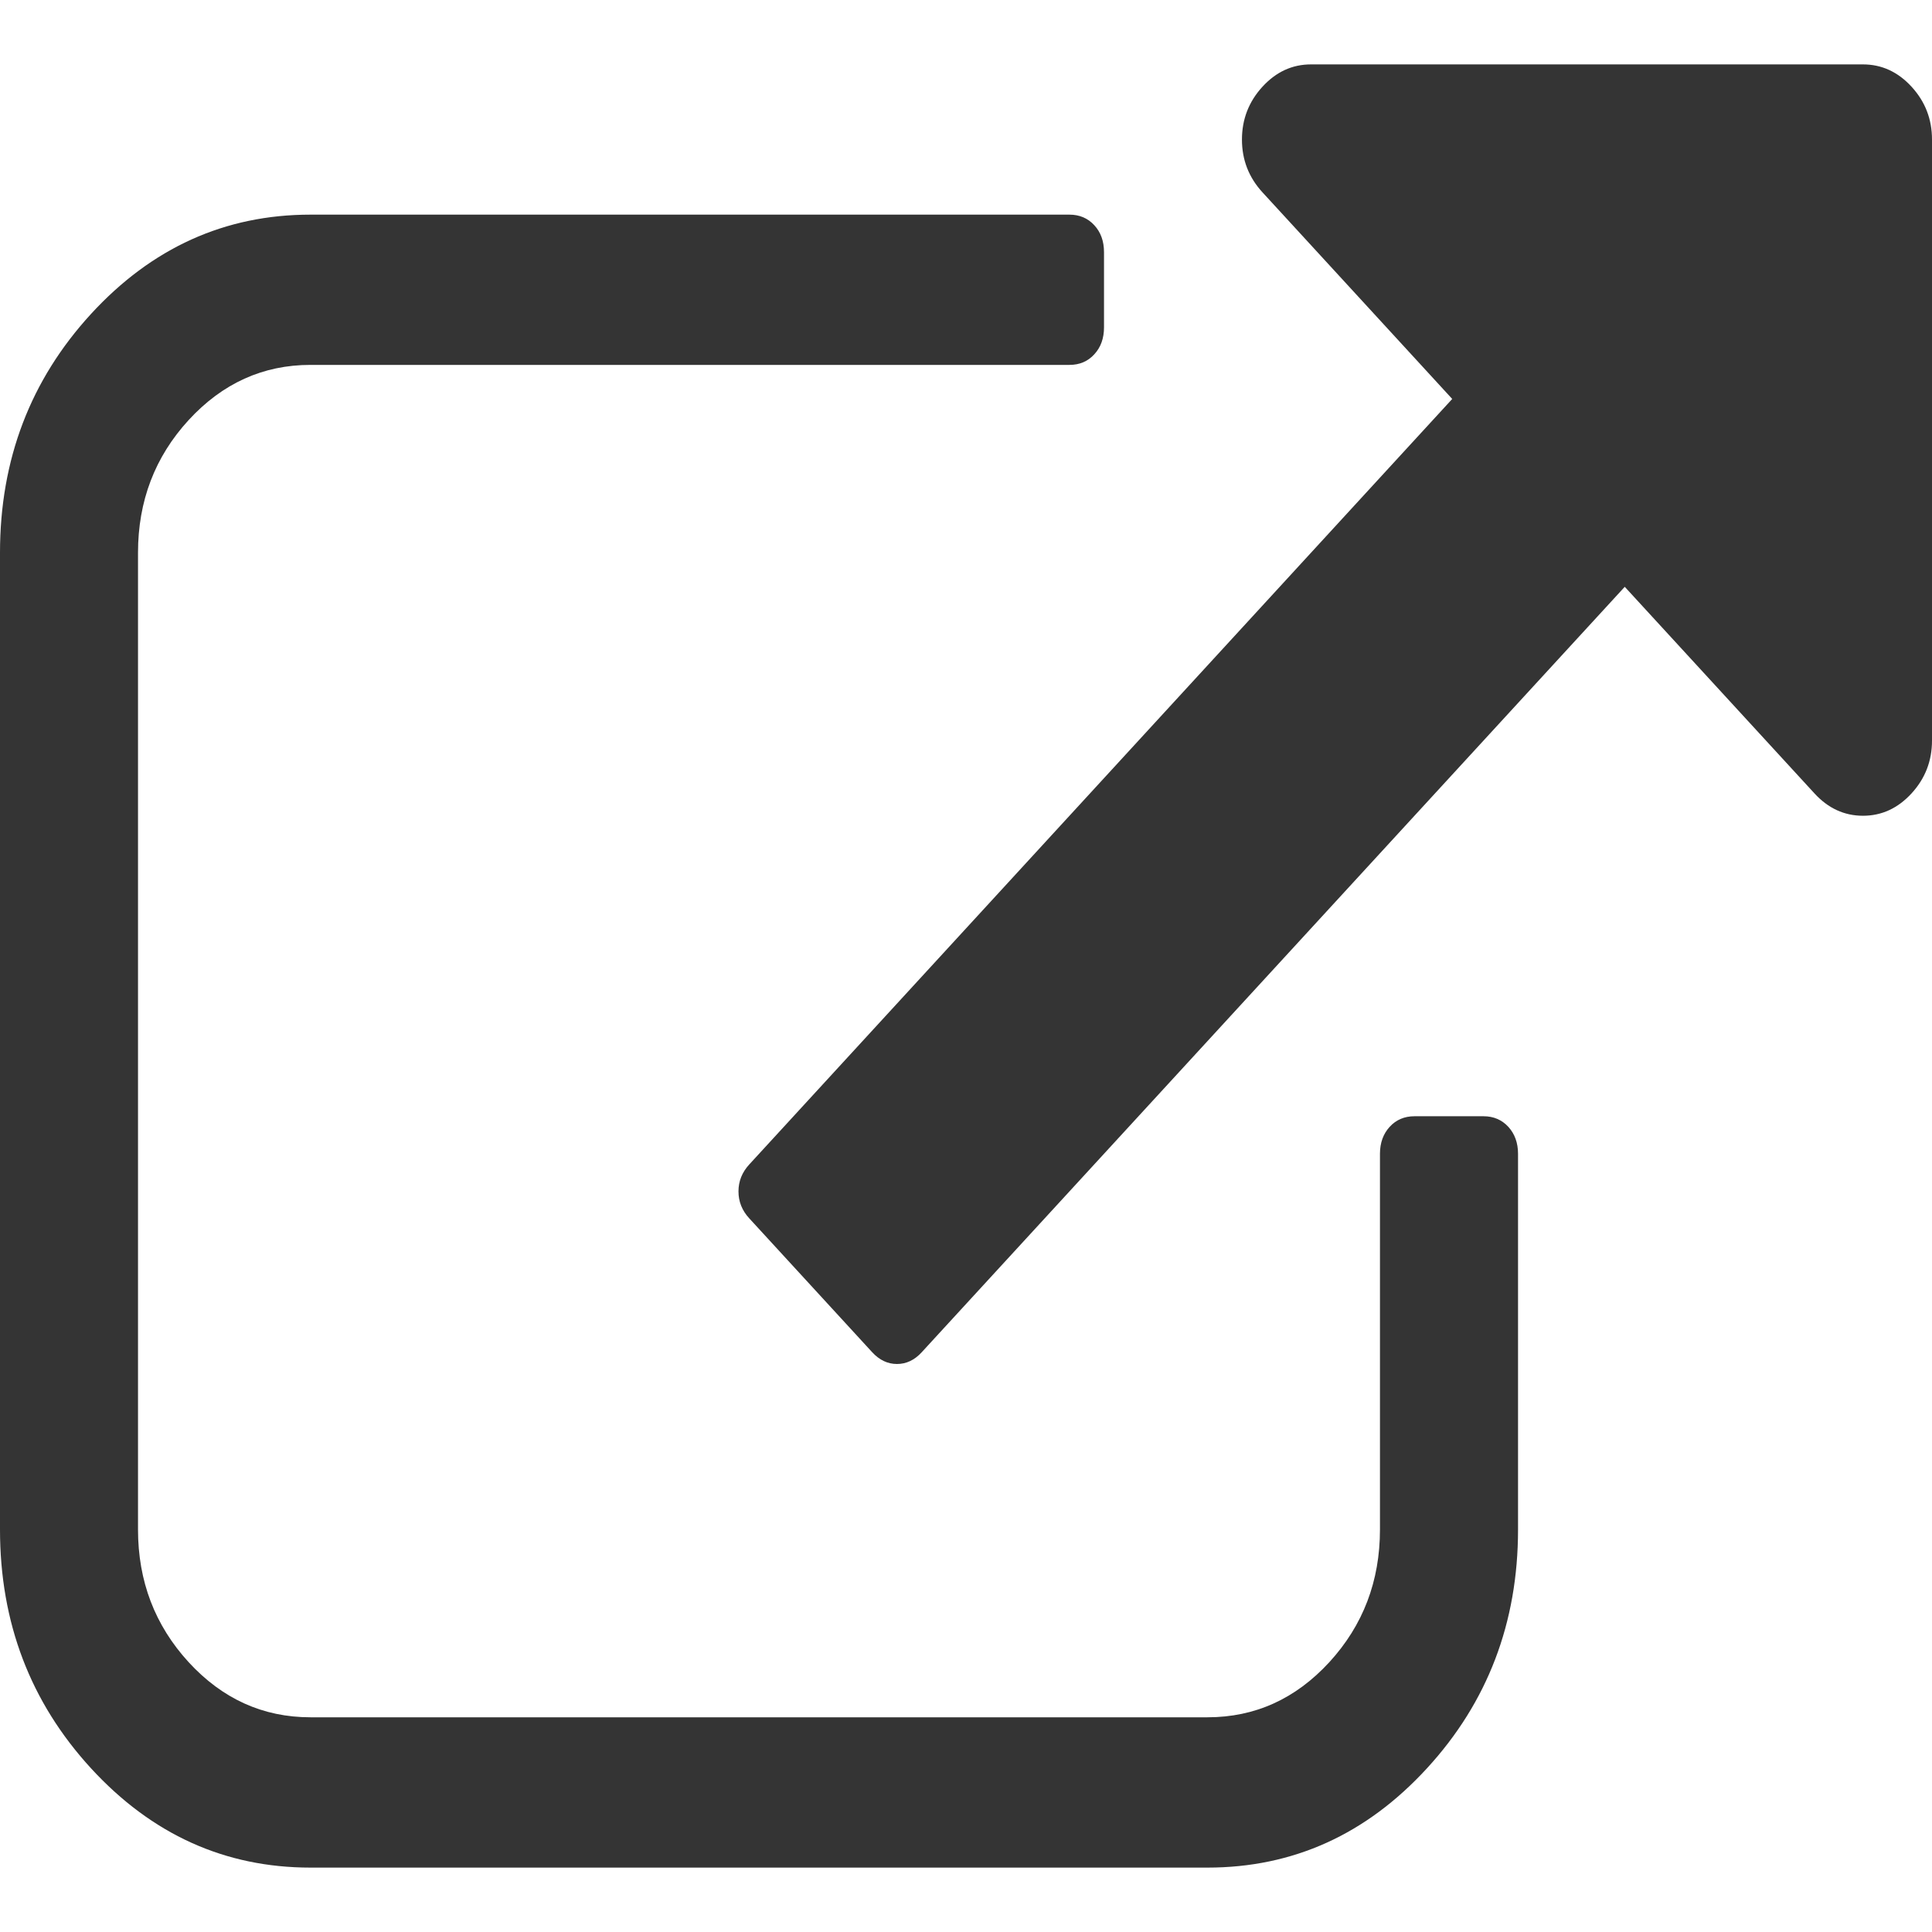
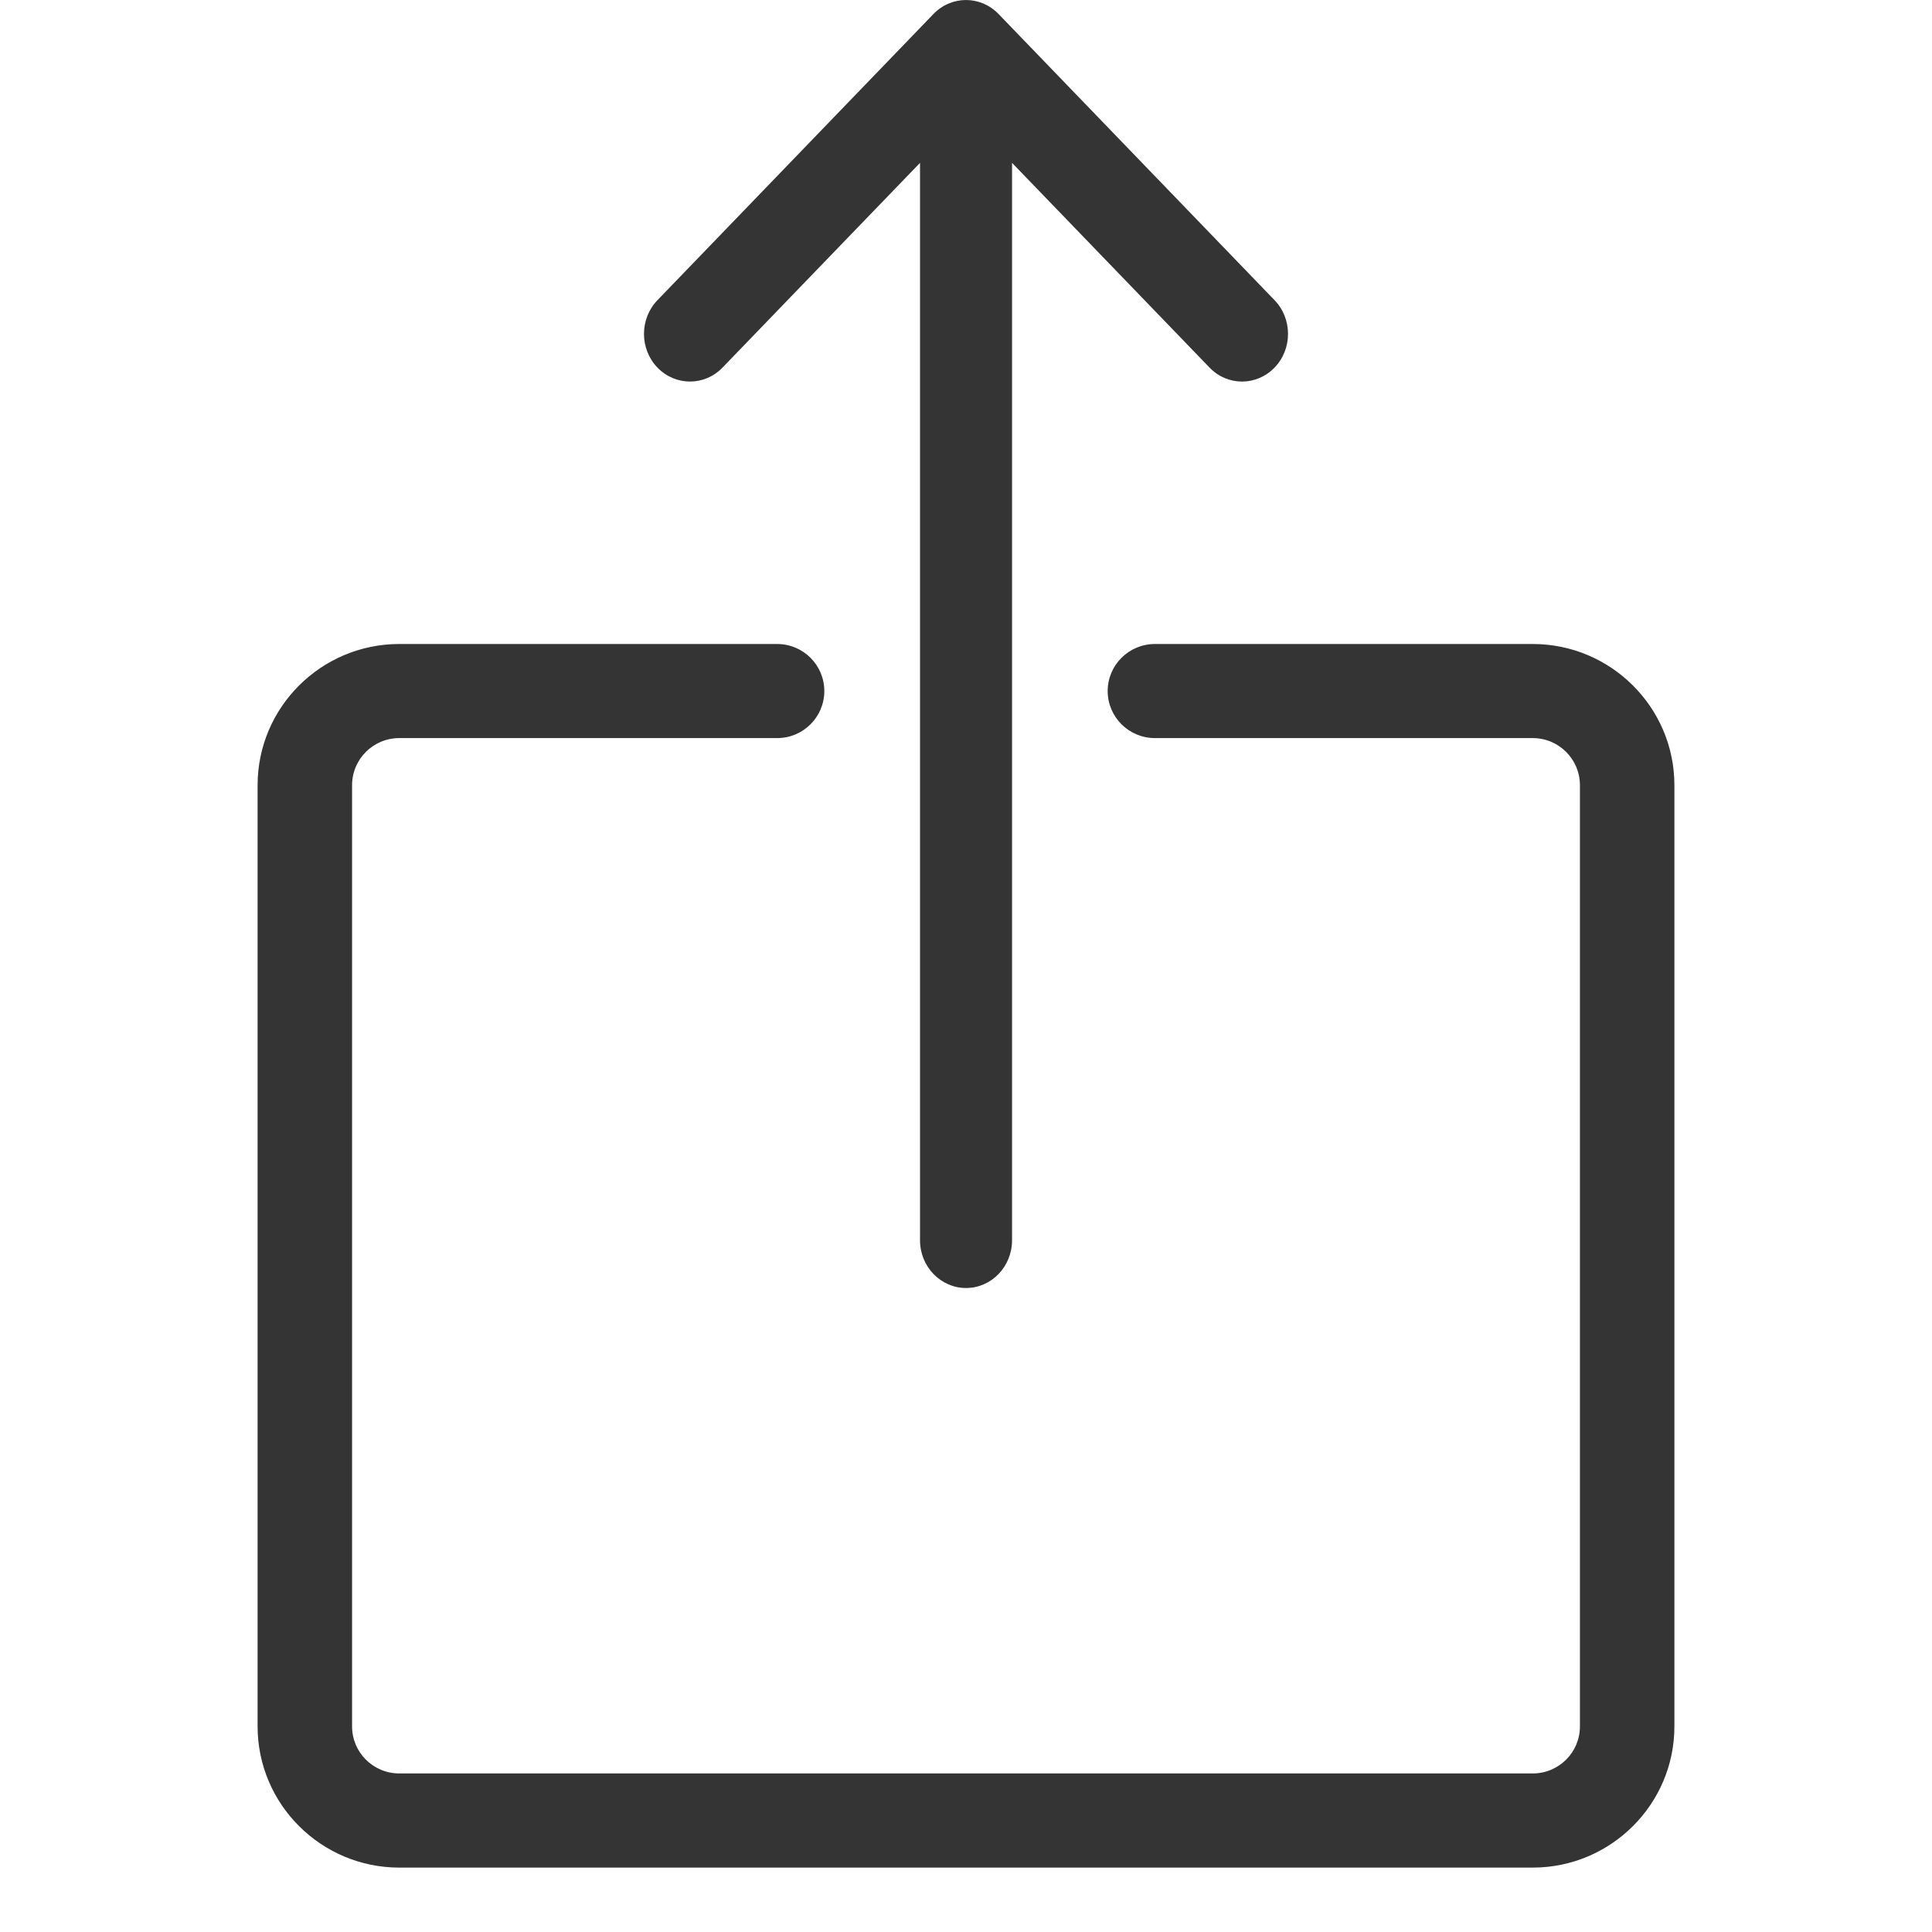
<svg xmlns="http://www.w3.org/2000/svg" width="30" height="30" viewBox="0 0 30 30" fill="none">
-   <path d="M23.036 17.333H21.964C21.808 17.333 21.679 17.388 21.579 17.497C21.479 17.606 21.428 17.746 21.428 17.916V23.75C21.428 24.552 21.166 25.238 20.642 25.81C20.117 26.381 19.487 26.666 18.75 26.666H4.821C4.085 26.666 3.454 26.381 2.929 25.81C2.405 25.238 2.143 24.552 2.143 23.75V8.583C2.143 7.781 2.405 7.094 2.929 6.523C3.454 5.952 4.085 5.666 4.821 5.666H16.607C16.763 5.666 16.892 5.612 16.992 5.502C17.093 5.393 17.143 5.253 17.143 5.083V3.916C17.143 3.746 17.093 3.606 16.992 3.497C16.892 3.388 16.763 3.333 16.607 3.333H4.821C3.493 3.333 2.358 3.847 1.414 4.874C0.472 5.9 0 7.137 0 8.583V23.75C0 25.196 0.472 26.433 1.414 27.459C2.358 28.486 3.493 29 4.821 29H18.75C20.078 29 21.214 28.486 22.157 27.459C23.1 26.433 23.572 25.196 23.572 23.75V17.917C23.572 17.746 23.521 17.607 23.421 17.497C23.32 17.388 23.192 17.333 23.036 17.333Z" fill="#343434" />
-   <path d="M29.682 1.346C29.47 1.115 29.218 1 28.928 1H20.357C20.067 1 19.816 1.115 19.604 1.346C19.392 1.577 19.285 1.851 19.285 2.167C19.285 2.483 19.392 2.756 19.604 2.987L22.55 6.195L11.635 18.081C11.523 18.203 11.467 18.342 11.467 18.5C11.467 18.658 11.523 18.798 11.635 18.919L13.543 20.997C13.655 21.119 13.783 21.18 13.928 21.18C14.073 21.18 14.202 21.119 14.313 20.997L25.229 9.112L28.175 12.32C28.387 12.551 28.638 12.667 28.928 12.667C29.219 12.667 29.47 12.551 29.682 12.32C29.894 12.089 30 11.816 30 11.5V2.167C30 1.85 29.894 1.577 29.682 1.346Z" fill="#343434" />
+   <path d="M23.8 29H6.2C4.987 29 4 28.016 4 26.808V12.192C4 10.984 4.987 10 6.2 10H12.067C12.472 10 12.8 10.327 12.8 10.731C12.8 11.134 12.472 11.461 12.067 11.461H6.2C5.795 11.461 5.467 11.789 5.467 12.192V26.808C5.467 27.211 5.795 27.538 6.2 27.538H23.8C24.205 27.538 24.533 27.211 24.533 26.808V12.192C24.533 11.789 24.205 11.461 23.8 11.461H17.933C17.529 11.461 17.2 11.134 17.2 10.731C17.2 10.327 17.529 10 17.933 10H23.8C25.013 10 26 10.984 26 12.192V26.808C26 28.016 25.013 29 23.8 29Z" fill="#343434" />
+   <path d="M19.791 4.661L15.505 0.217C15.226 -0.072 14.774 -0.072 14.495 0.217L10.209 4.661C9.93 4.95 9.93 5.42 10.209 5.708C10.488 5.997 10.94 5.997 11.219 5.708L14.286 2.529V19.259C14.286 19.668 14.606 20 15.001 20C15.395 20 15.715 19.668 15.715 19.259V2.529L18.782 5.708C18.922 5.854 19.105 5.925 19.287 5.925C19.468 5.925 19.652 5.852 19.791 5.708C20.07 5.42 20.07 4.95 19.791 4.661Z" fill="#343434" />
</svg>
